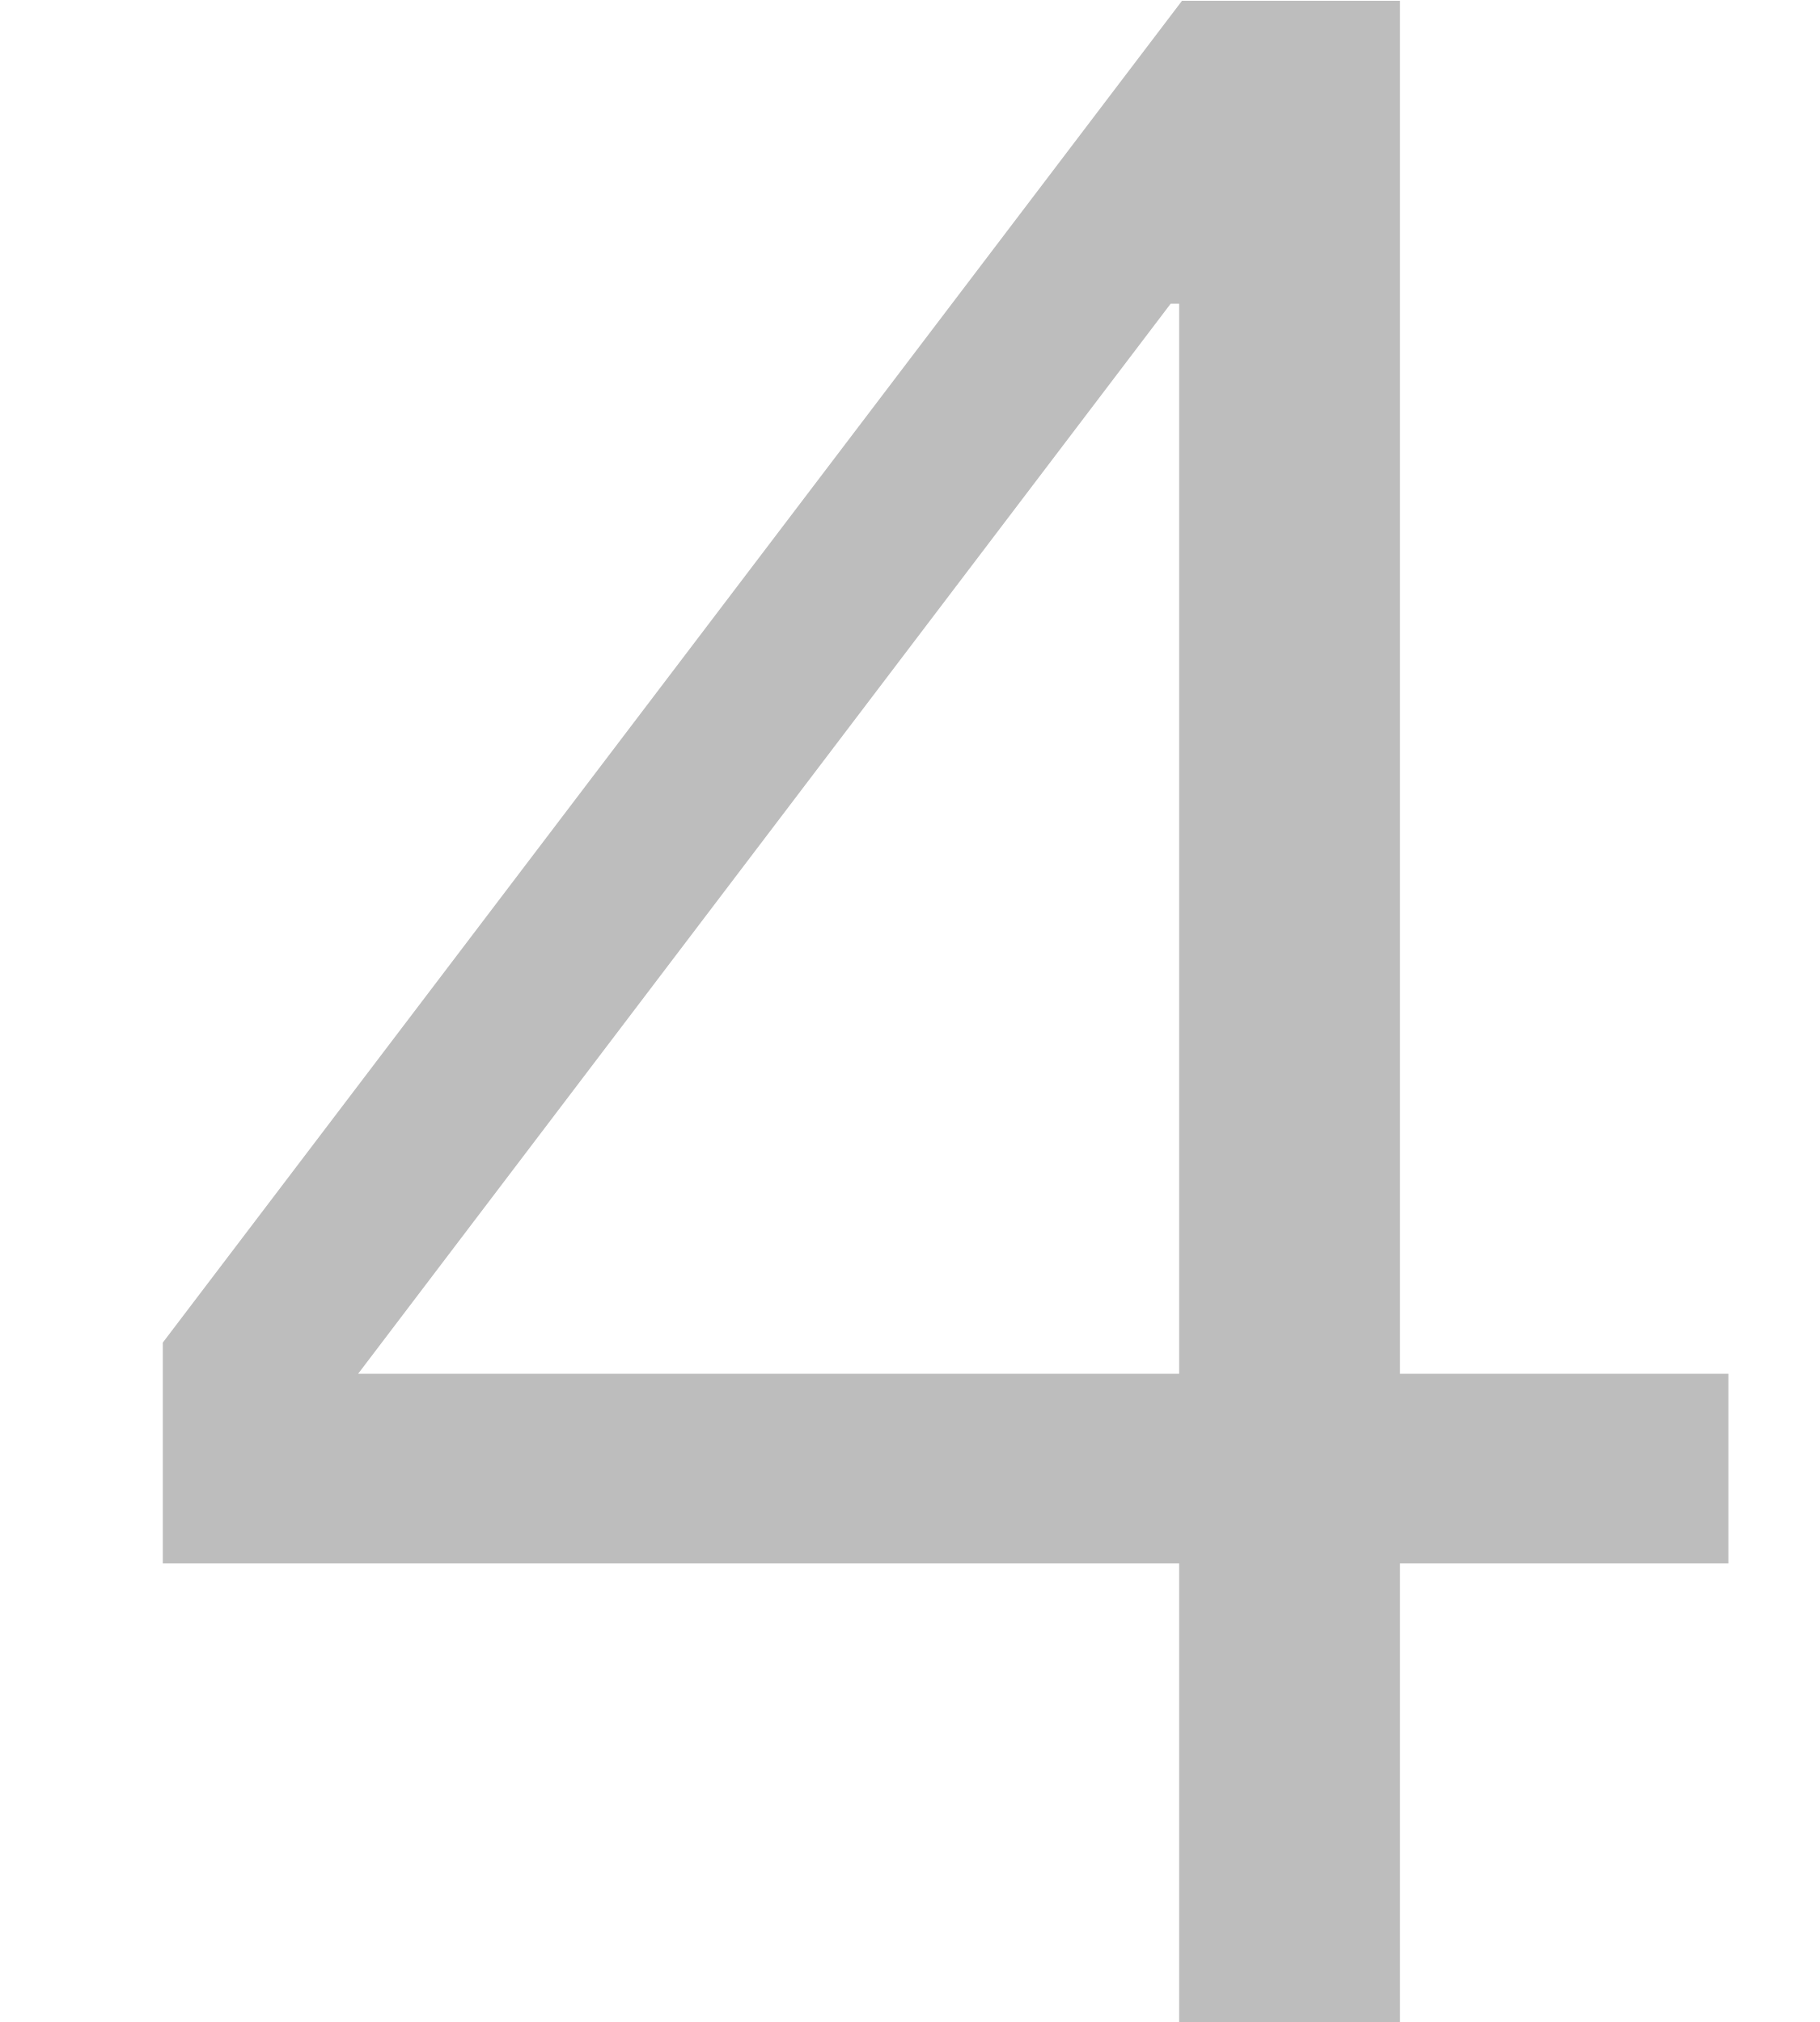
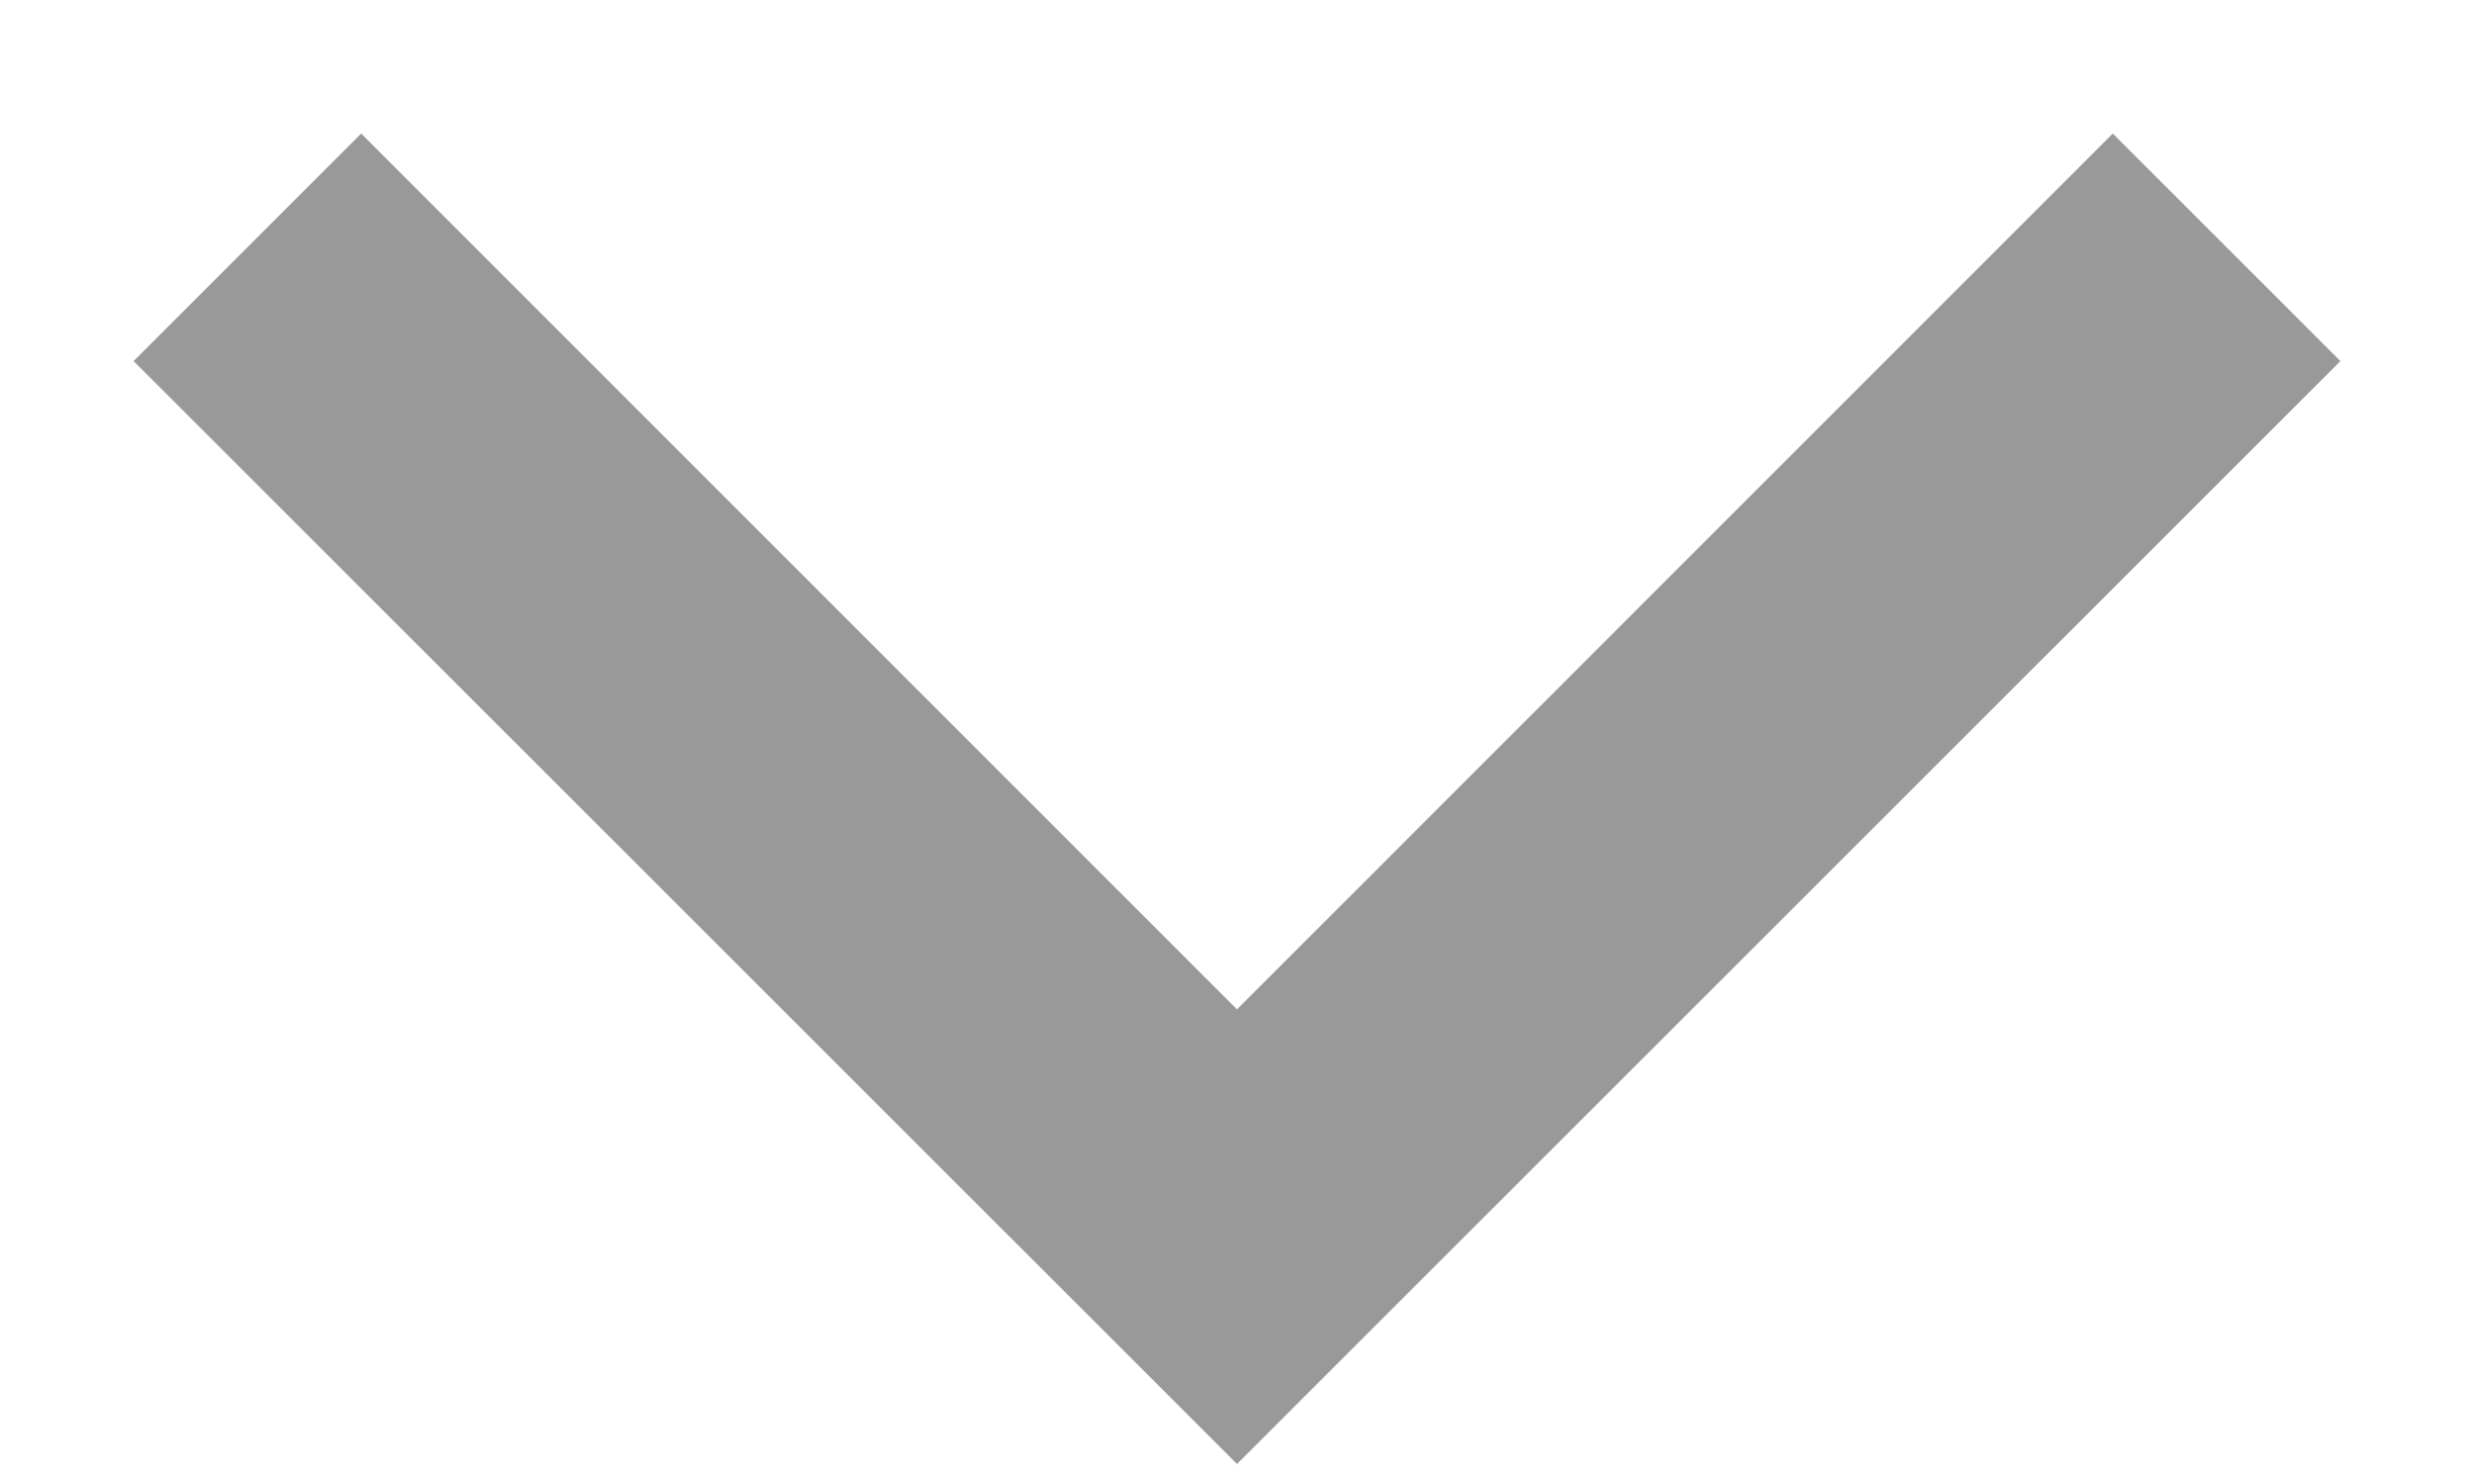
- <svg xmlns="http://www.w3.org/2000/svg" version="1.1" width="9px" height="10px">
-   <g transform="matrix(1 0 0 1 -210 -247 )">
-     <path d="M 6.923 0.004  L 5.845 0.004  L 0.805 6.64  L 0.805 7.732  L 5.831 7.732  L 5.831 10  L 6.923 10  L 6.923 7.732  L 8.547 7.732  L 8.547 6.794  L 6.923 6.794  L 6.923 0.004  Z M 1.771 6.794  L 5.789 1.502  L 5.831 1.502  L 5.831 6.794  L 1.771 6.794  Z " fill-rule="nonzero" fill="#000000" stroke="none" fill-opacity="0.259" transform="matrix(1 0 0 1 210 247 )" />
+ <svg xmlns="http://www.w3.org/2000/svg" version="1.1" width="10px" height="6px">
+   <g transform="matrix(1 0 0 1 -71 -26 )">
+     <path d="M 5 5.919  L 0.54 1.46  L 1.46 0.54  L 5 4.081  L 8.54 0.54  L 9.46 1.46  L 5 5.919  Z " fill-rule="nonzero" fill="#000000" stroke="none" fill-opacity="0.4" transform="matrix(1 0 0 1 71 26 )" />
  </g>
</svg>
